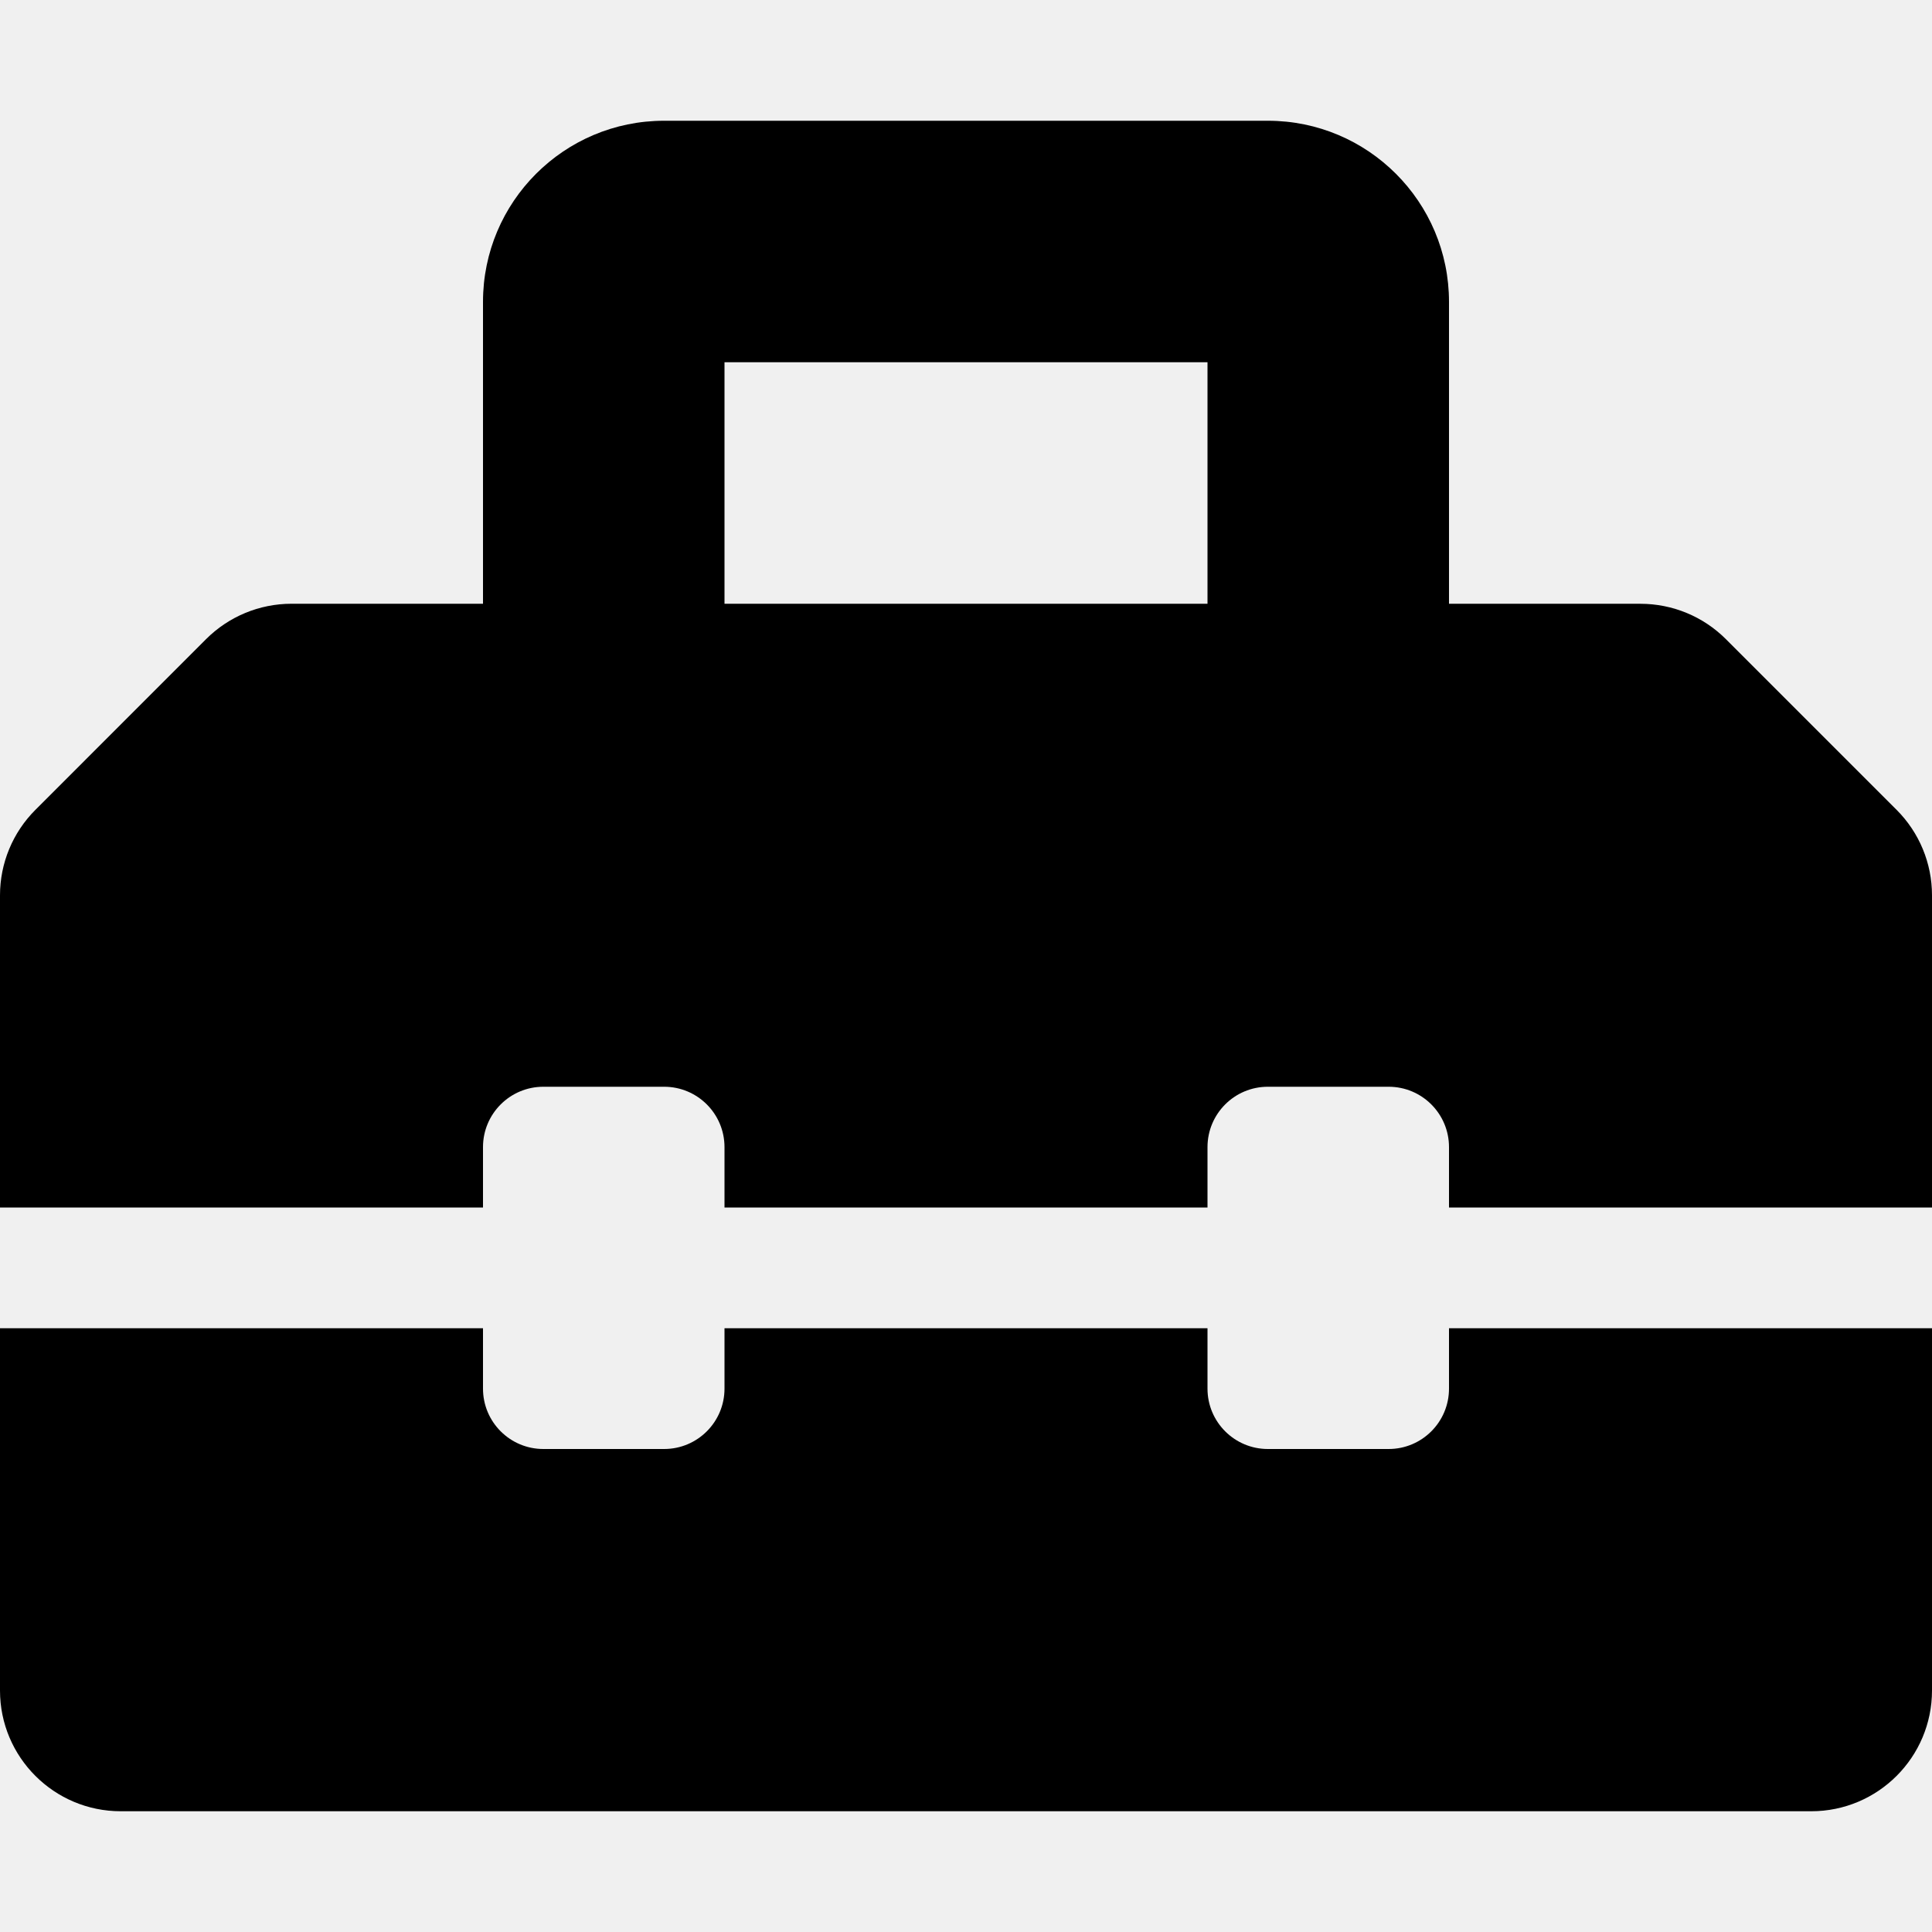
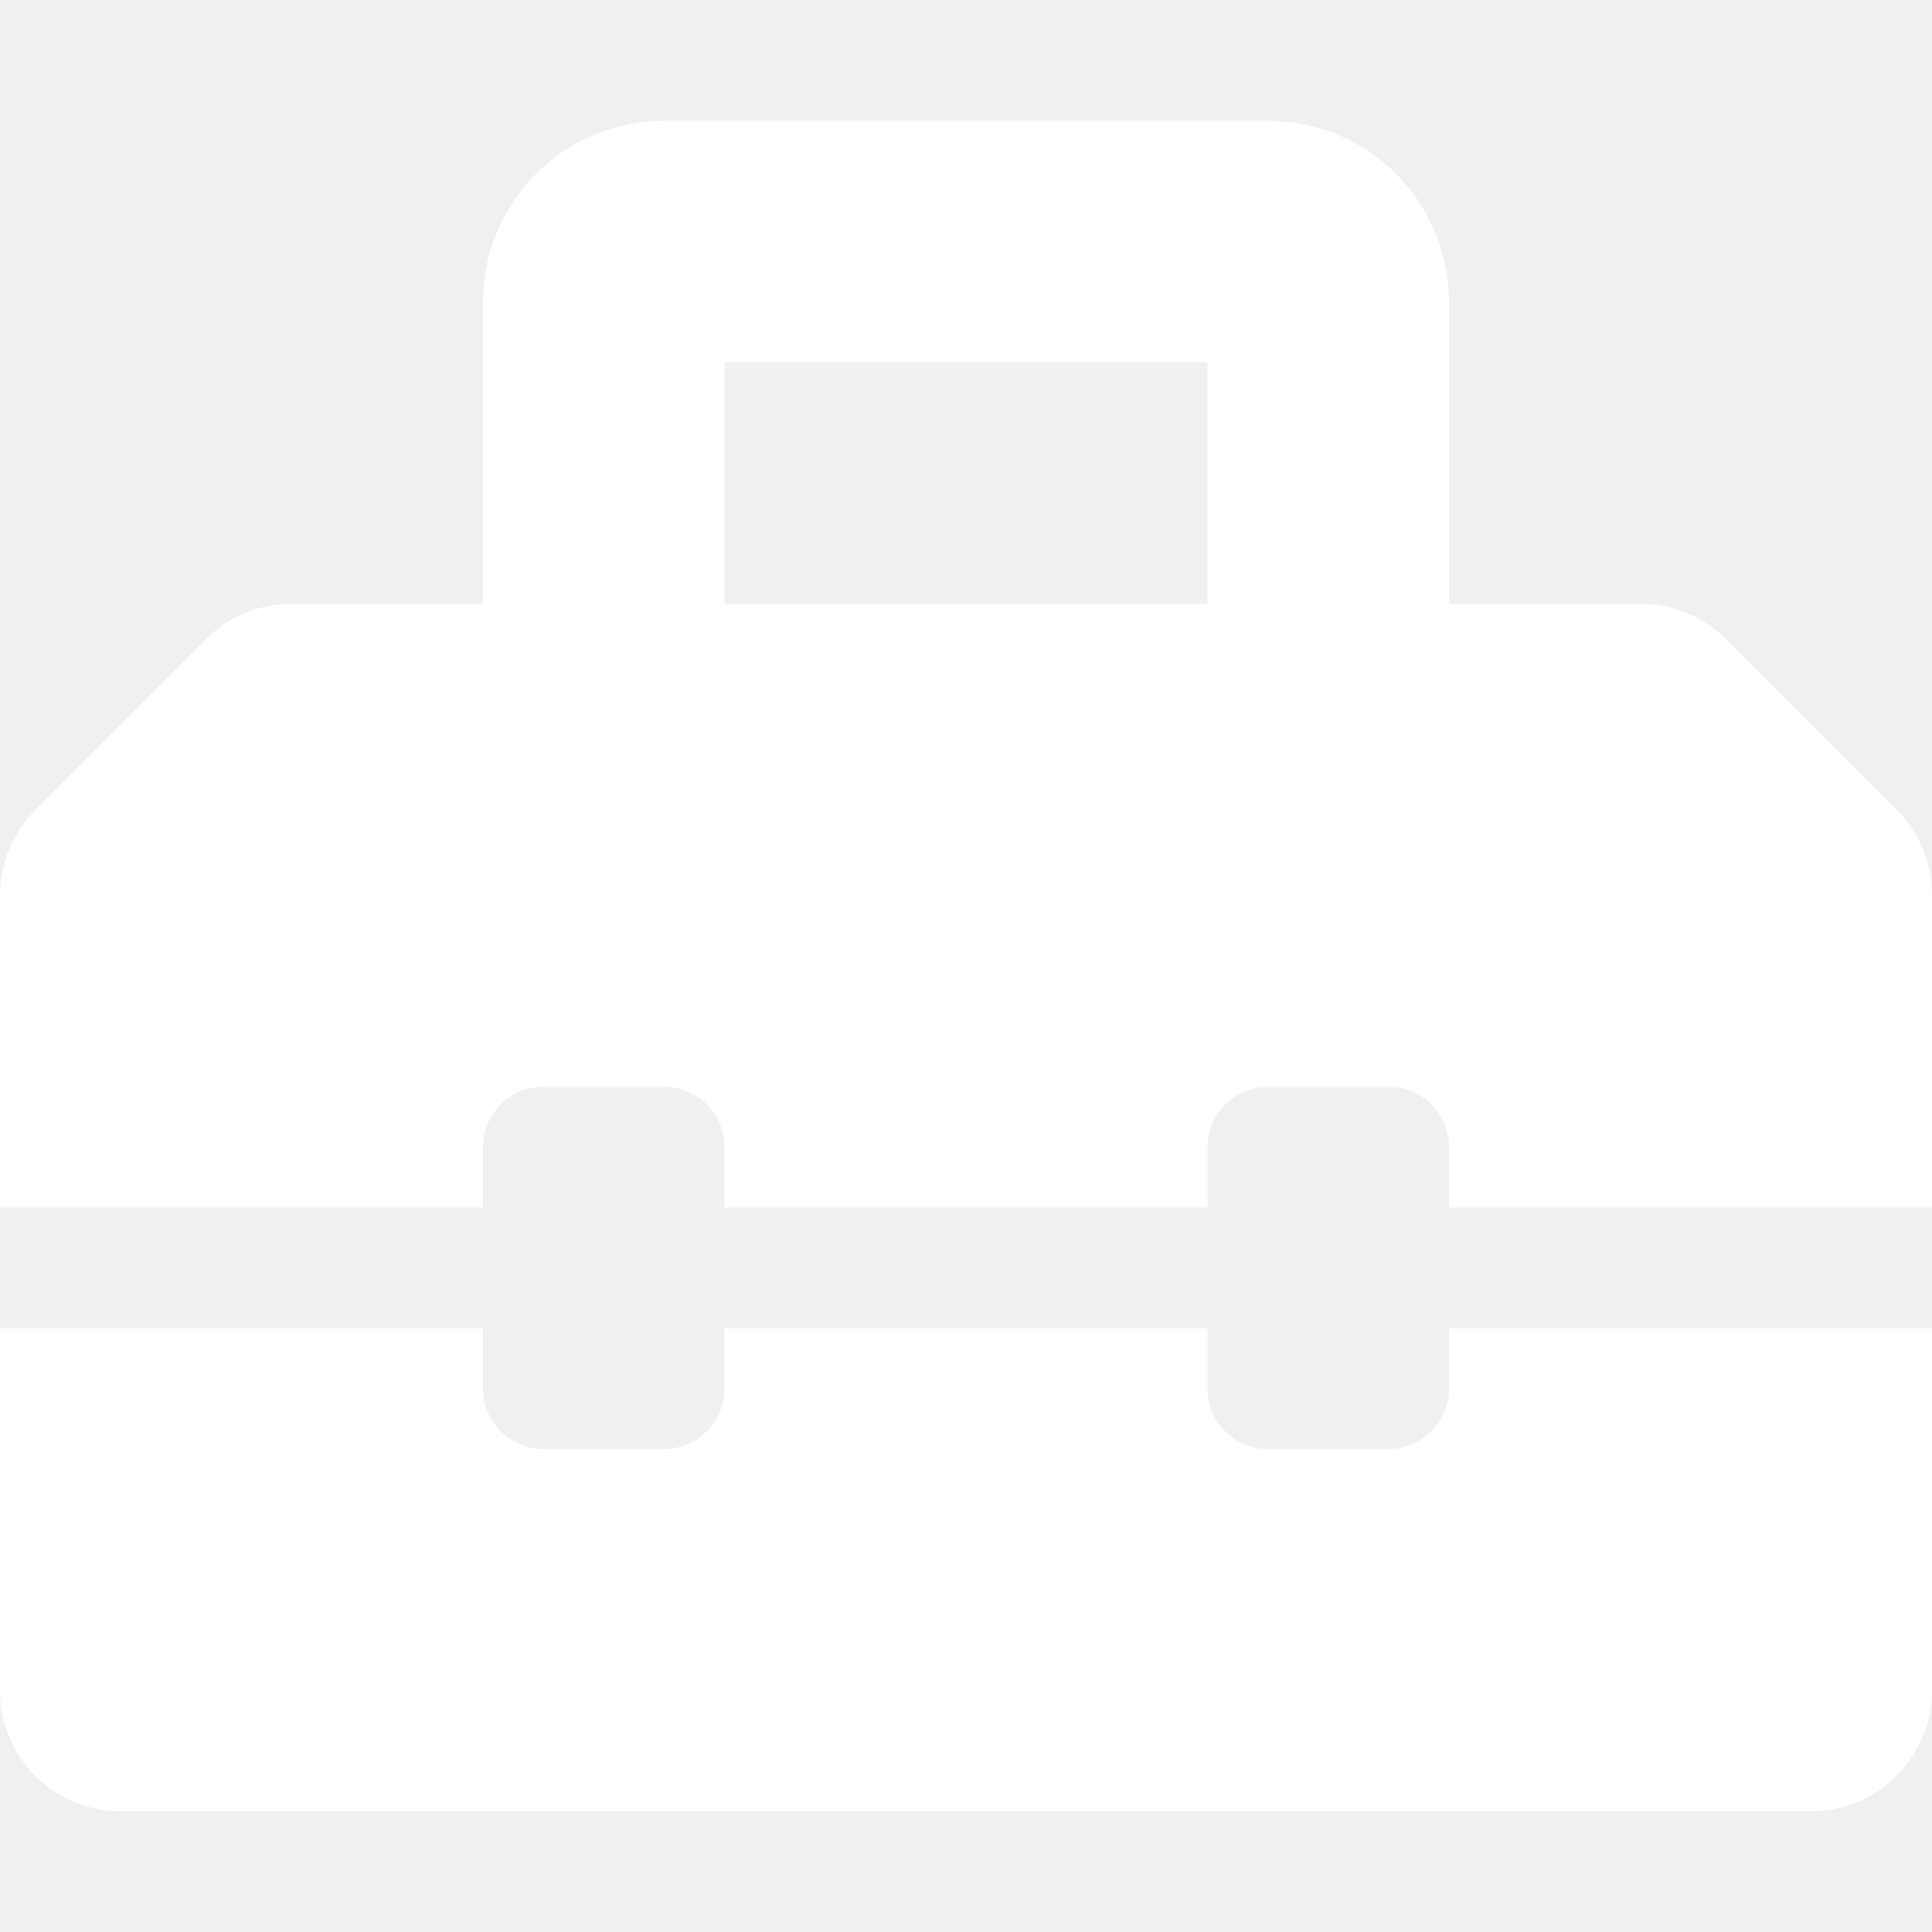
<svg xmlns="http://www.w3.org/2000/svg" aria-hidden="true" focusable="false" data-prefix="fas" data-icon="toolbox" class="svg-inline--fa fa-toolbox fa-w-16" role="img" viewBox="0 0 512 512">
-   <path fill="currentColor" d="M502.63 214.63l-45.25-45.25c-6-6-14.14-9.37-22.63-9.37H384V80c0-26.51-21.49-48-48-48H176c-26.51 0-48 21.49-48 48v80H77.25c-8.49 0-16.62 3.37-22.63 9.37L9.37 214.63c-6 6-9.37 14.14-9.37 22.63V320h128v-16c0-8.84 7.16-16 16-16h32c8.84 0 16 7.16 16 16v16h128v-16c0-8.84 7.16-16 16-16h32c8.84 0 16 7.16 16 16v16h128v-82.75c0-8.48-3.37-16.62-9.37-22.62zM320 160H192V96h128v64zm64 208c0 8.84-7.16 16-16 16h-32c-8.84 0-16-7.16-16-16v-16H192v16c0 8.84-7.16 16-16 16h-32c-8.84 0-16-7.16-16-16v-16H0v96c0 17.67 14.33 32 32 32h448c17.67 0 32-14.33 32-32v-96H384v16z" />
+   <path fill="white" d="M502.63 214.63l-45.25-45.25c-6-6-14.14-9.37-22.63-9.37H384V80c0-26.51-21.49-48-48-48H176c-26.51 0-48 21.49-48 48v80H77.25c-8.49 0-16.62 3.37-22.63 9.37L9.37 214.63c-6 6-9.37 14.14-9.37 22.63V320h128v-16c0-8.84 7.16-16 16-16h32c8.84 0 16 7.16 16 16v16h128v-16c0-8.84 7.16-16 16-16h32c8.84 0 16 7.16 16 16v16h128v-82.75c0-8.48-3.37-16.62-9.37-22.62zM320 160H192V96h128v64zm64 208c0 8.84-7.16 16-16 16h-32c-8.84 0-16-7.16-16-16v-16H192v16c0 8.84-7.16 16-16 16h-32c-8.84 0-16-7.16-16-16v-16H0v96c0 17.67 14.33 32 32 32h448c17.67 0 32-14.33 32-32v-96H384v16z" />
</svg>
